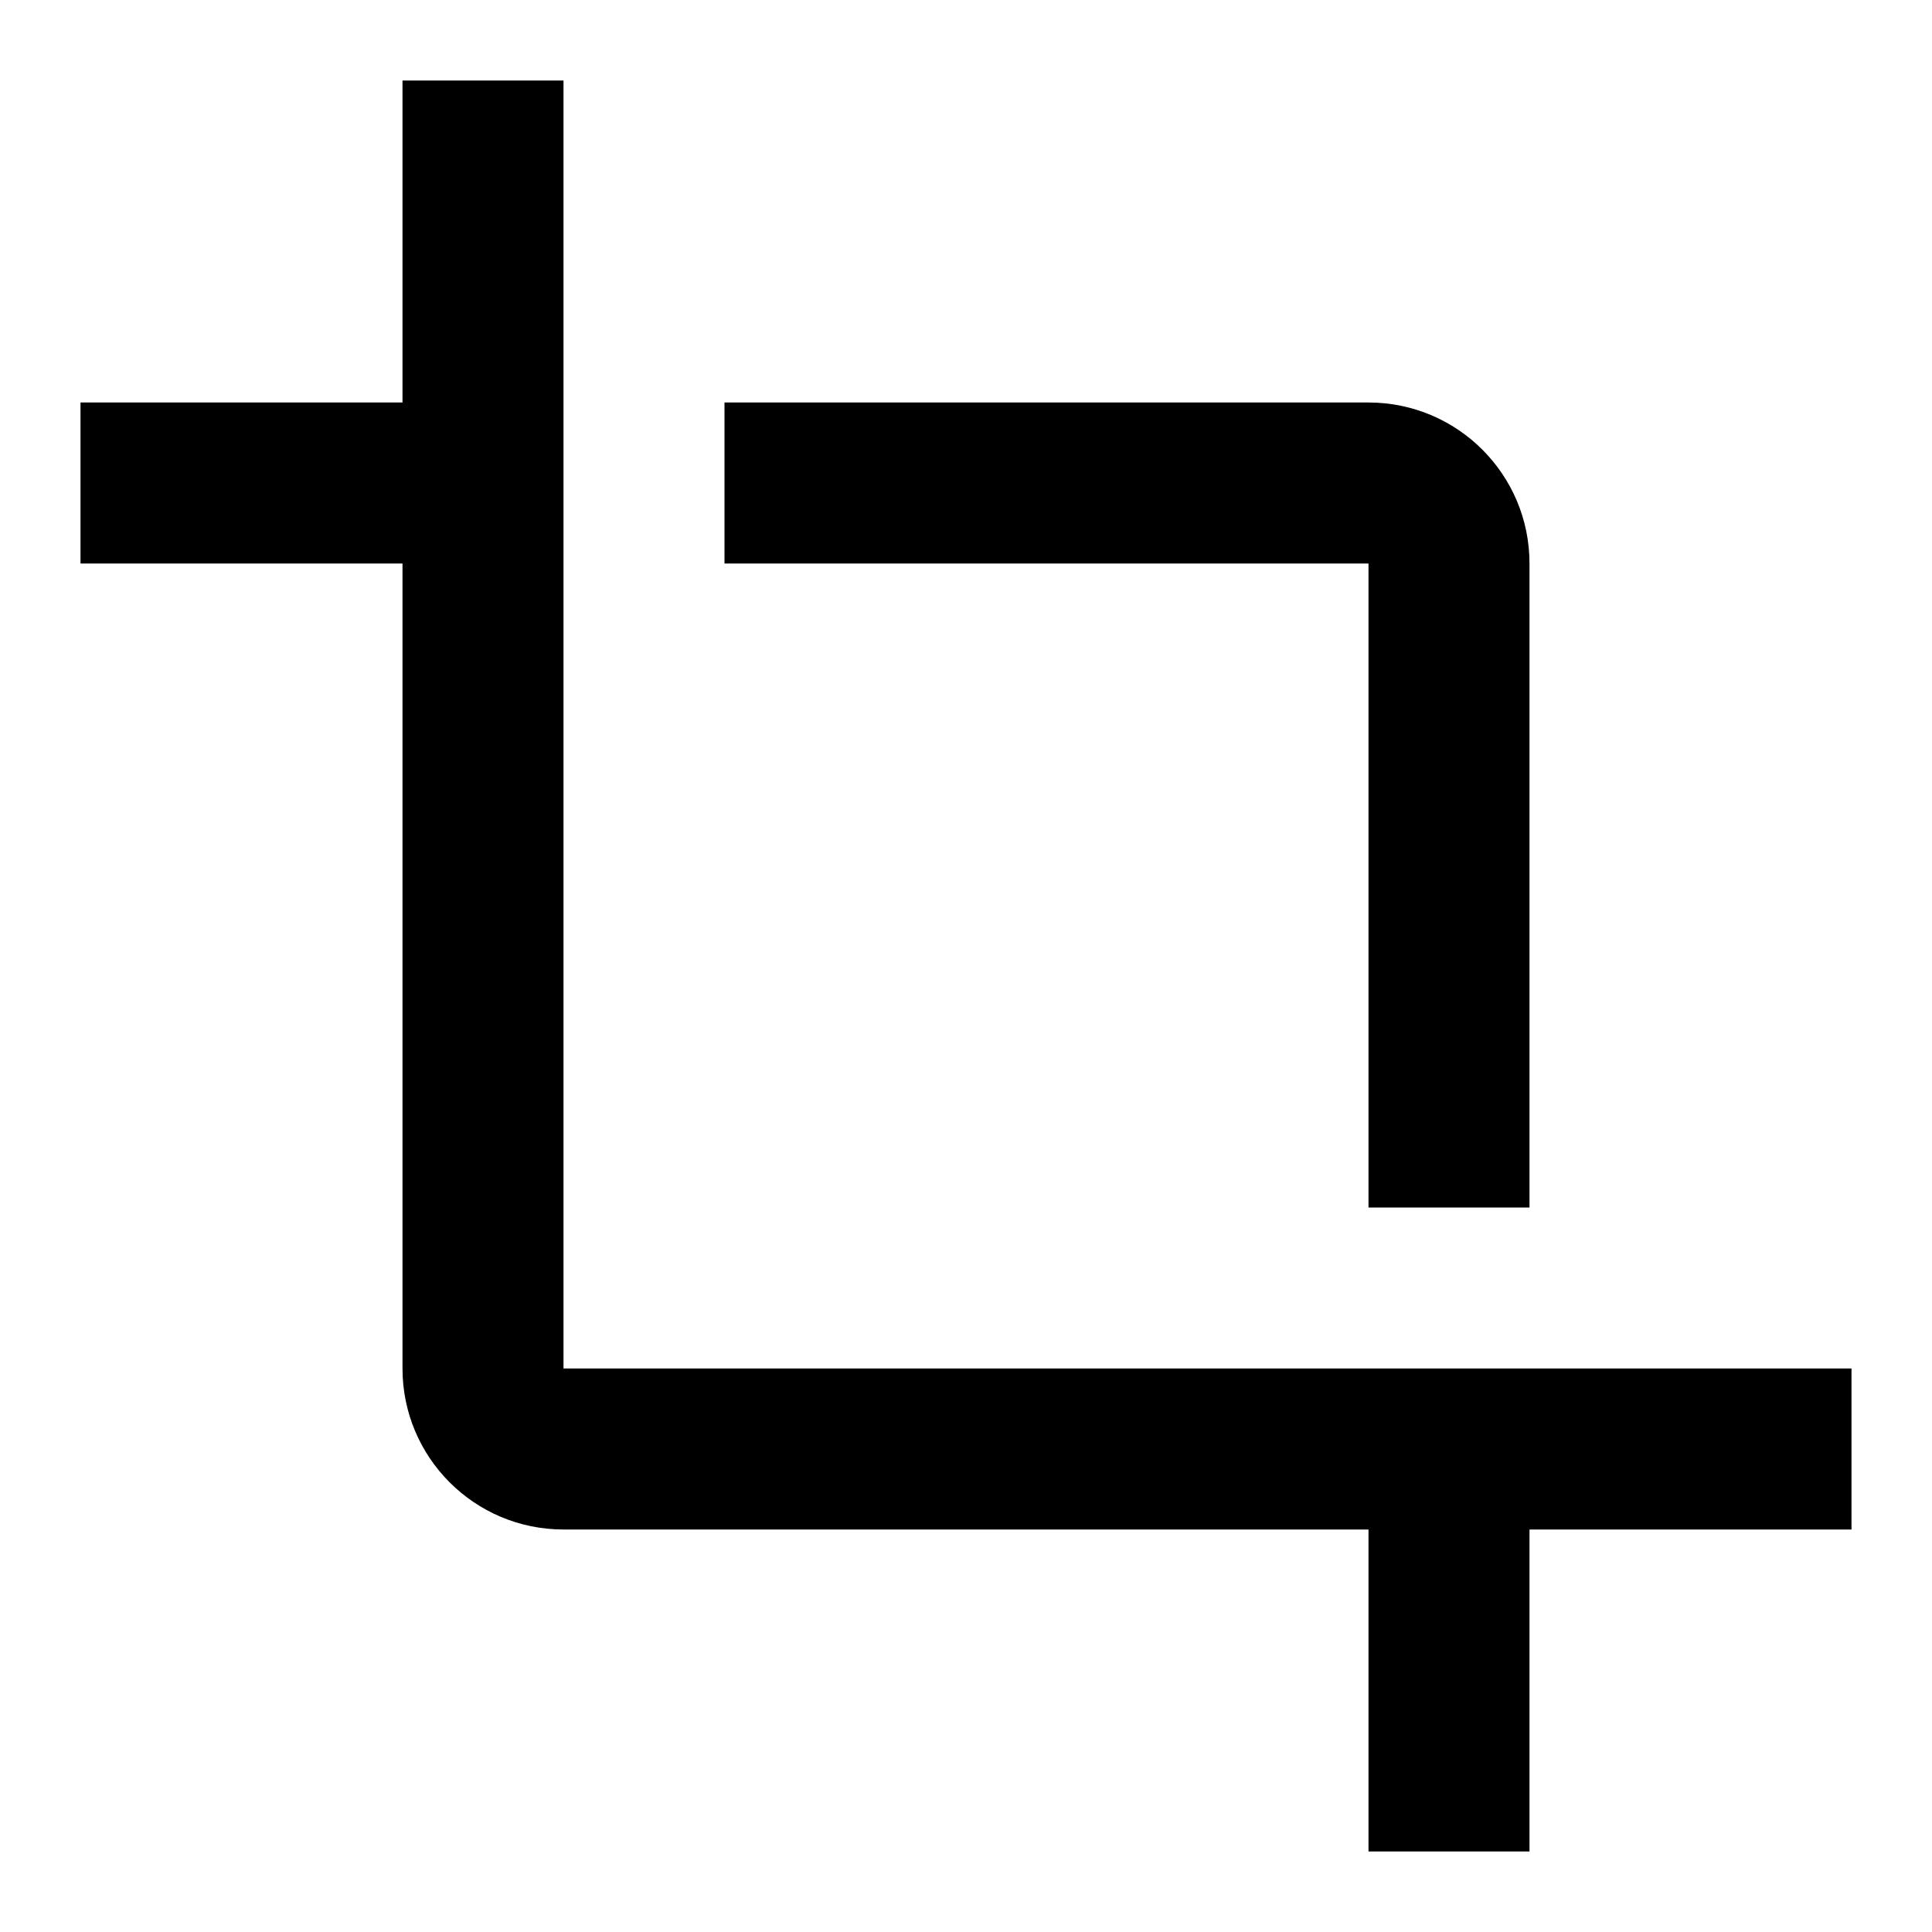
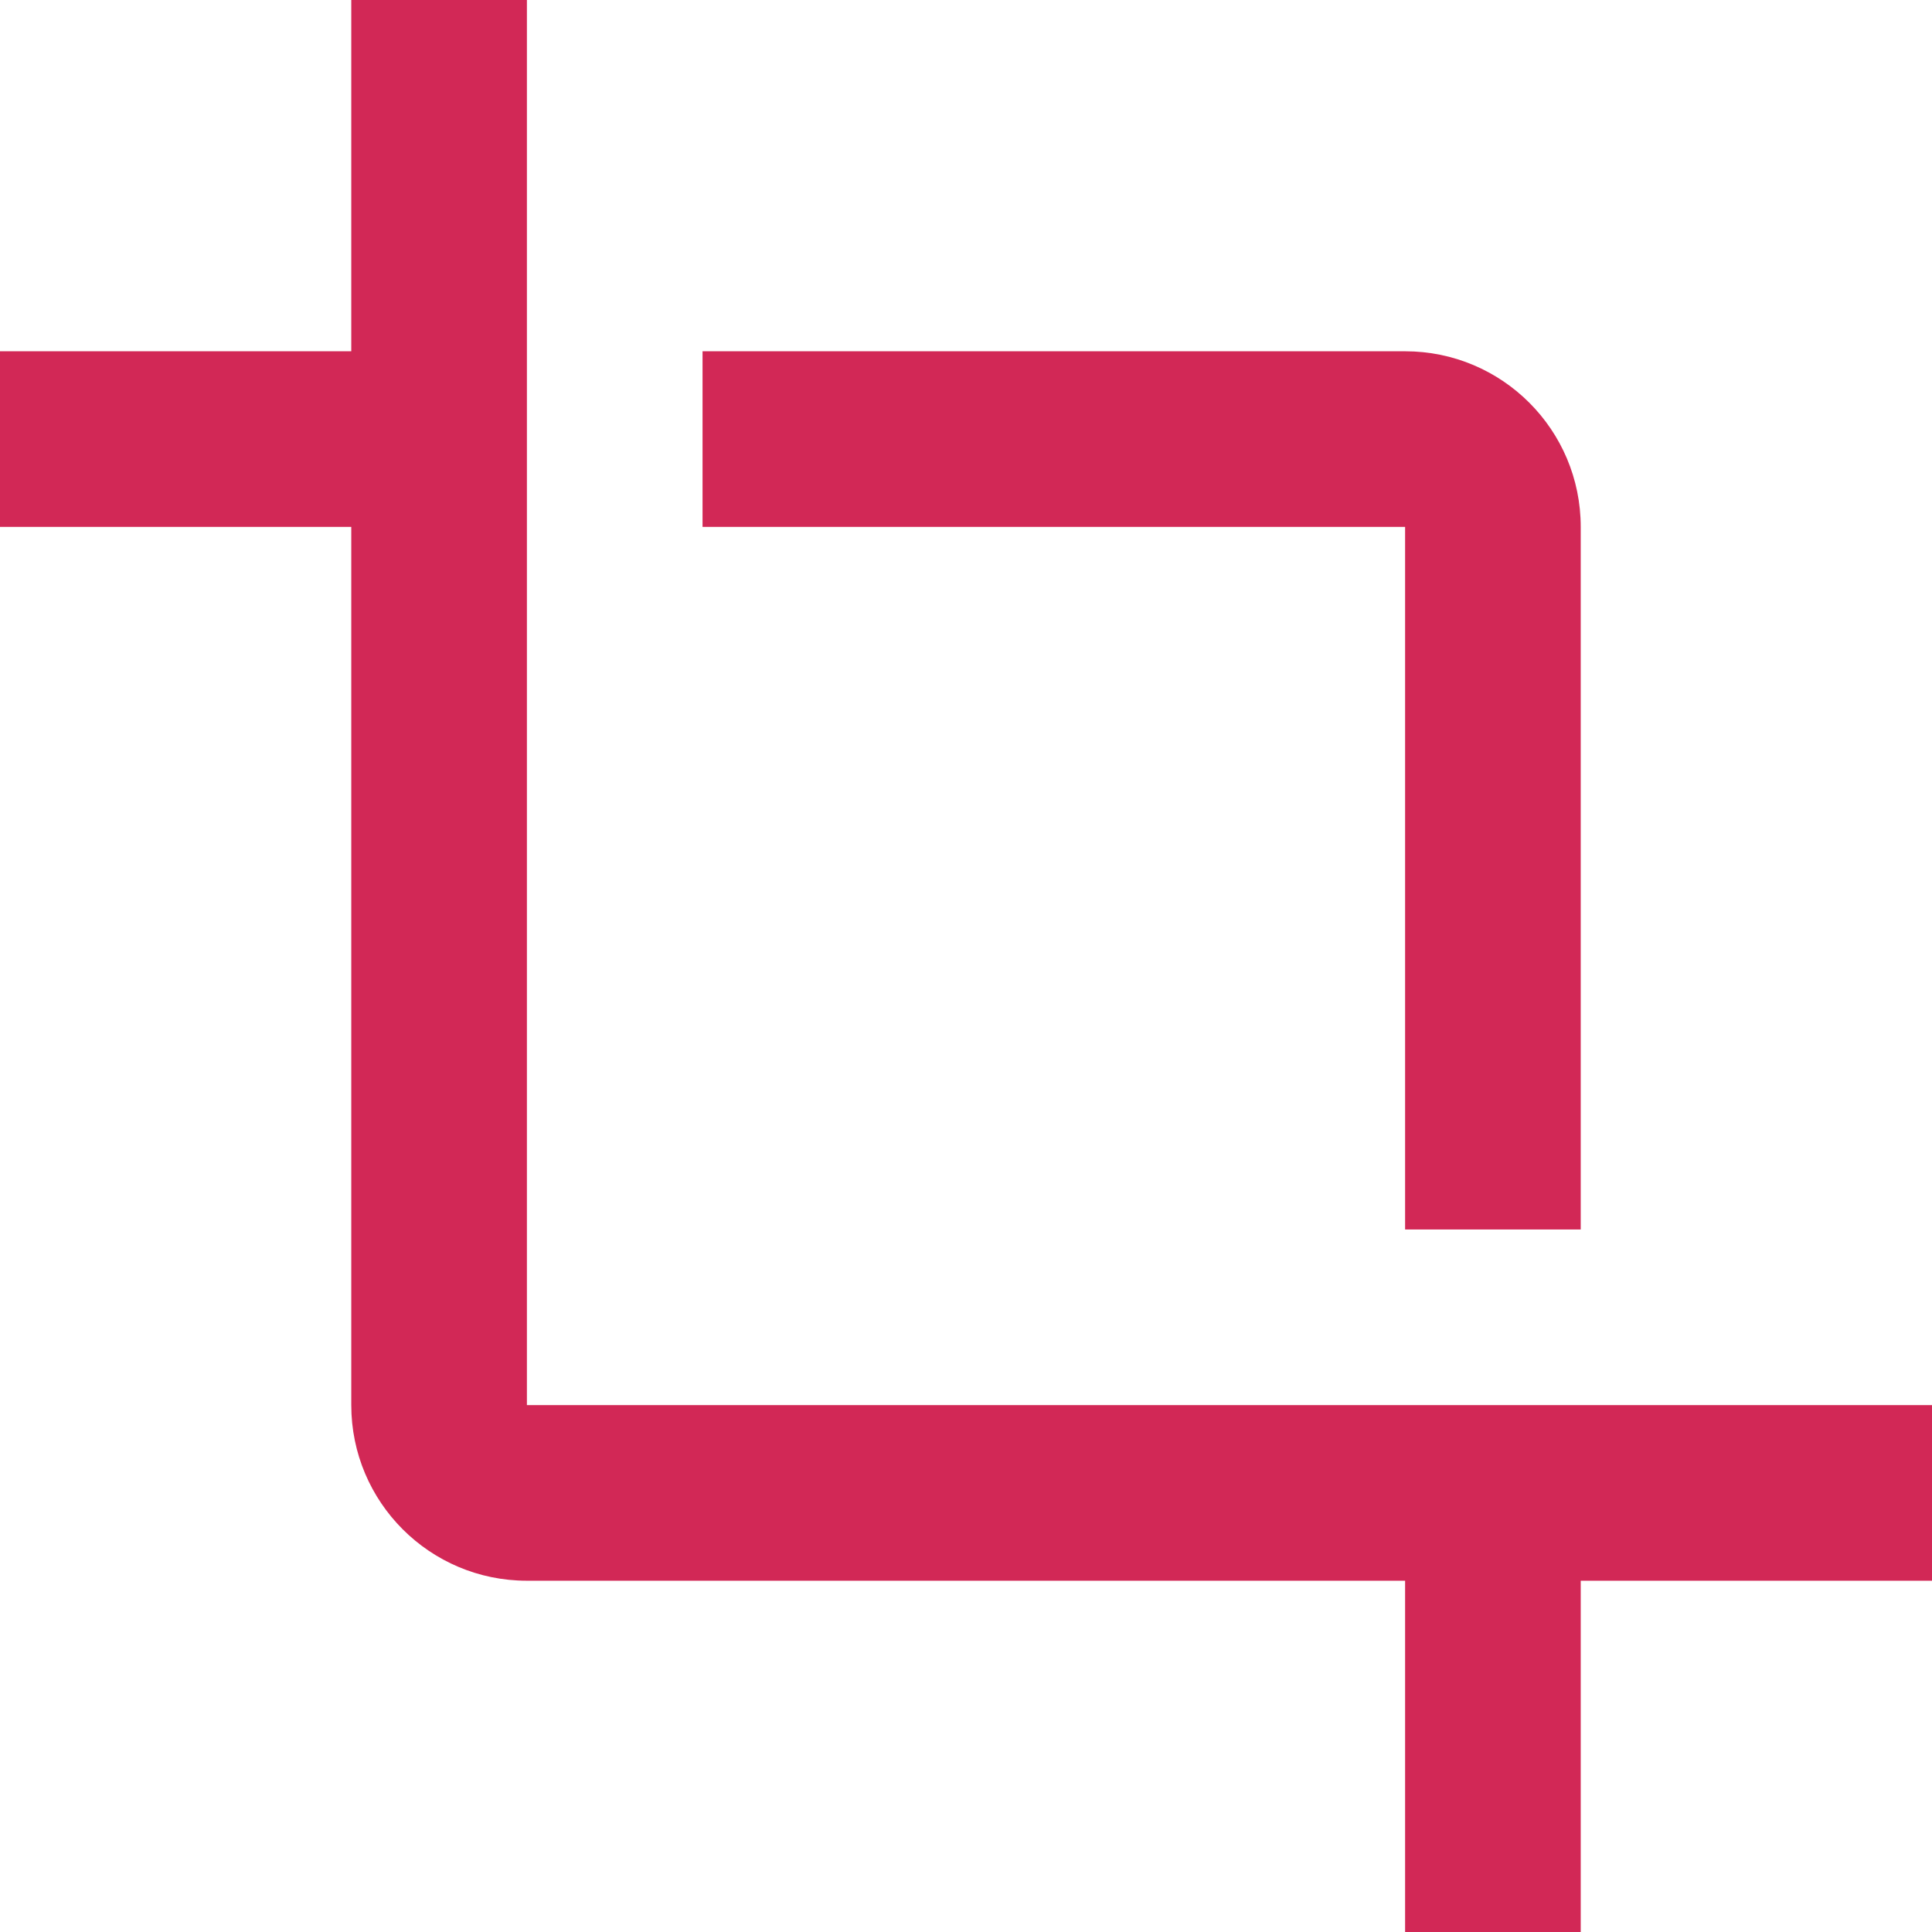
- <svg xmlns="http://www.w3.org/2000/svg" version="1.0" width="48" height="48">
-   <path fill="none" d="M0 0h48v48H0V0z" />
-   <path d="M34 30h4V14c0-2.21-1.79-4-4-4H18v4h16v16zm-20 4V2h-4v8H2v4h8v20c0 2.21 1.79 4 4 4h20v8h4v-8h8v-4H14z" />
+ <svg xmlns="http://www.w3.org/2000/svg" width="44" height="44">
+   <g fill="none" fill-rule="evenodd">
+     <path d="M-2-2h48v48H-2z" />
+     <path d="M32 28h4V12c0-2.21-1.79-4-4-4H16v4h16v16zm-20 4V0H8v8H0v4h8v20c0 2.21 1.79 4 4 4h20v8h4v-8h8v-4H12z" fill="#D22856" fill-rule="nonzero" />
+   </g>
</svg>
